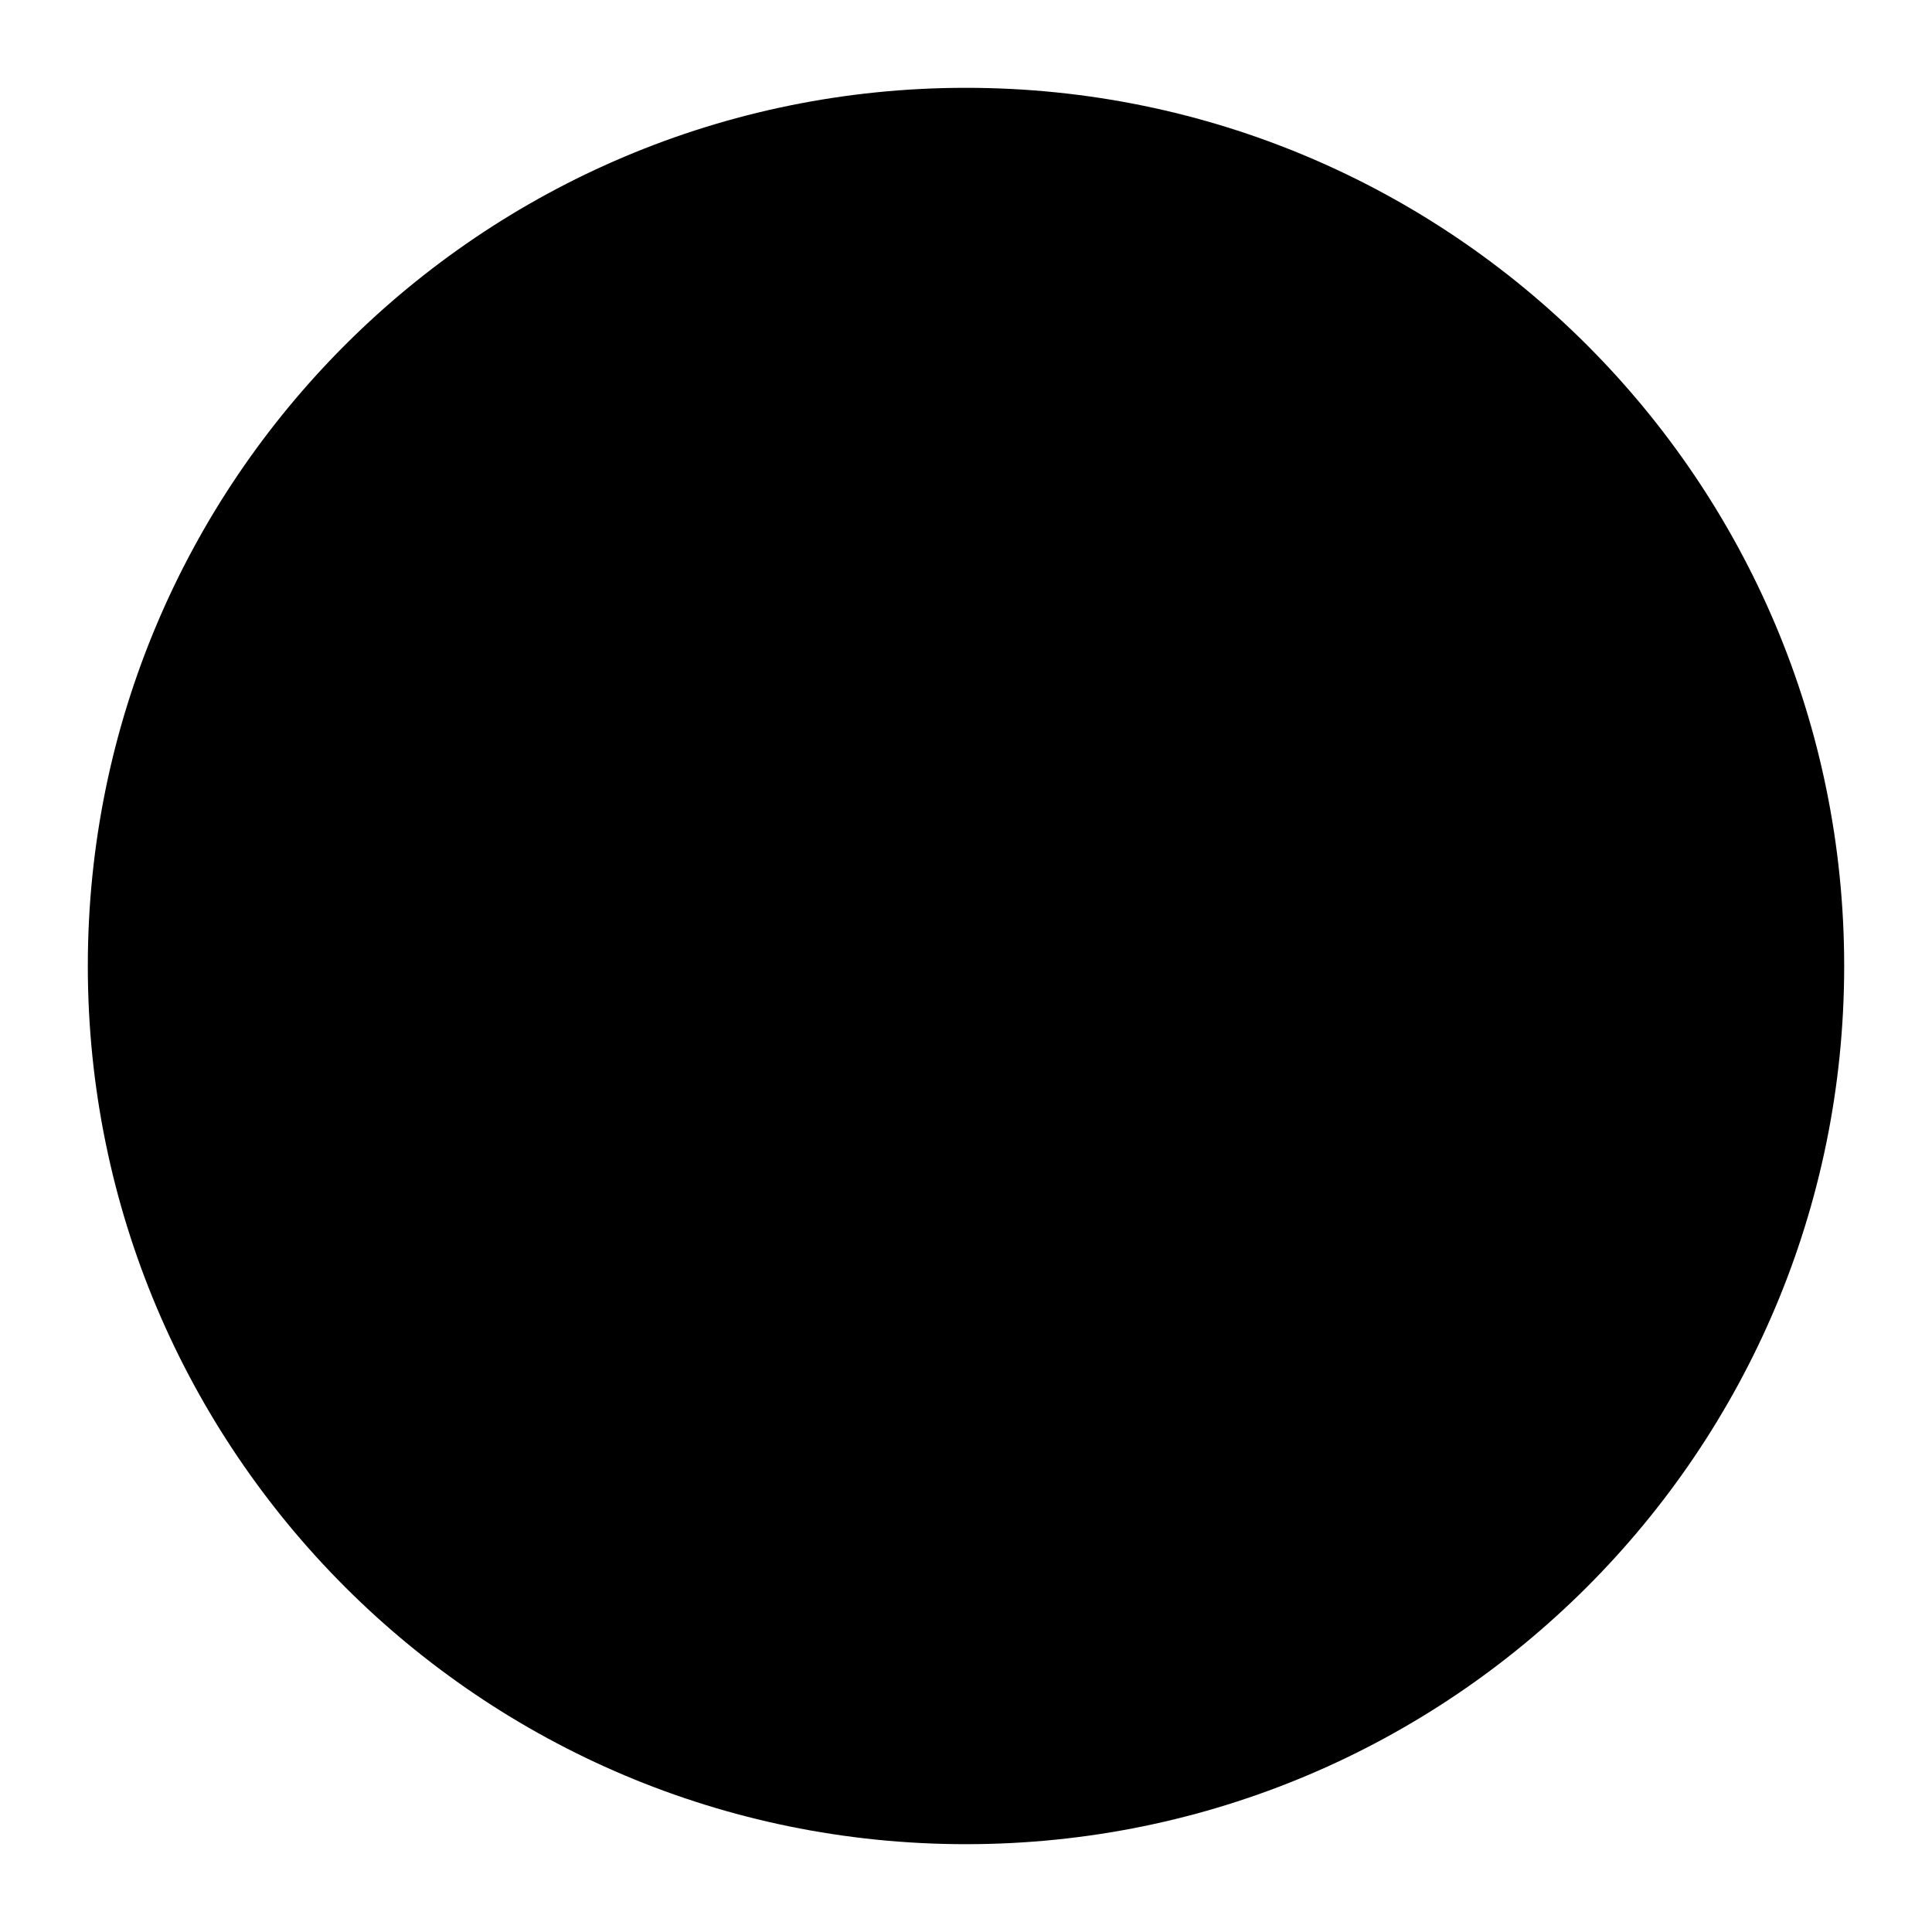
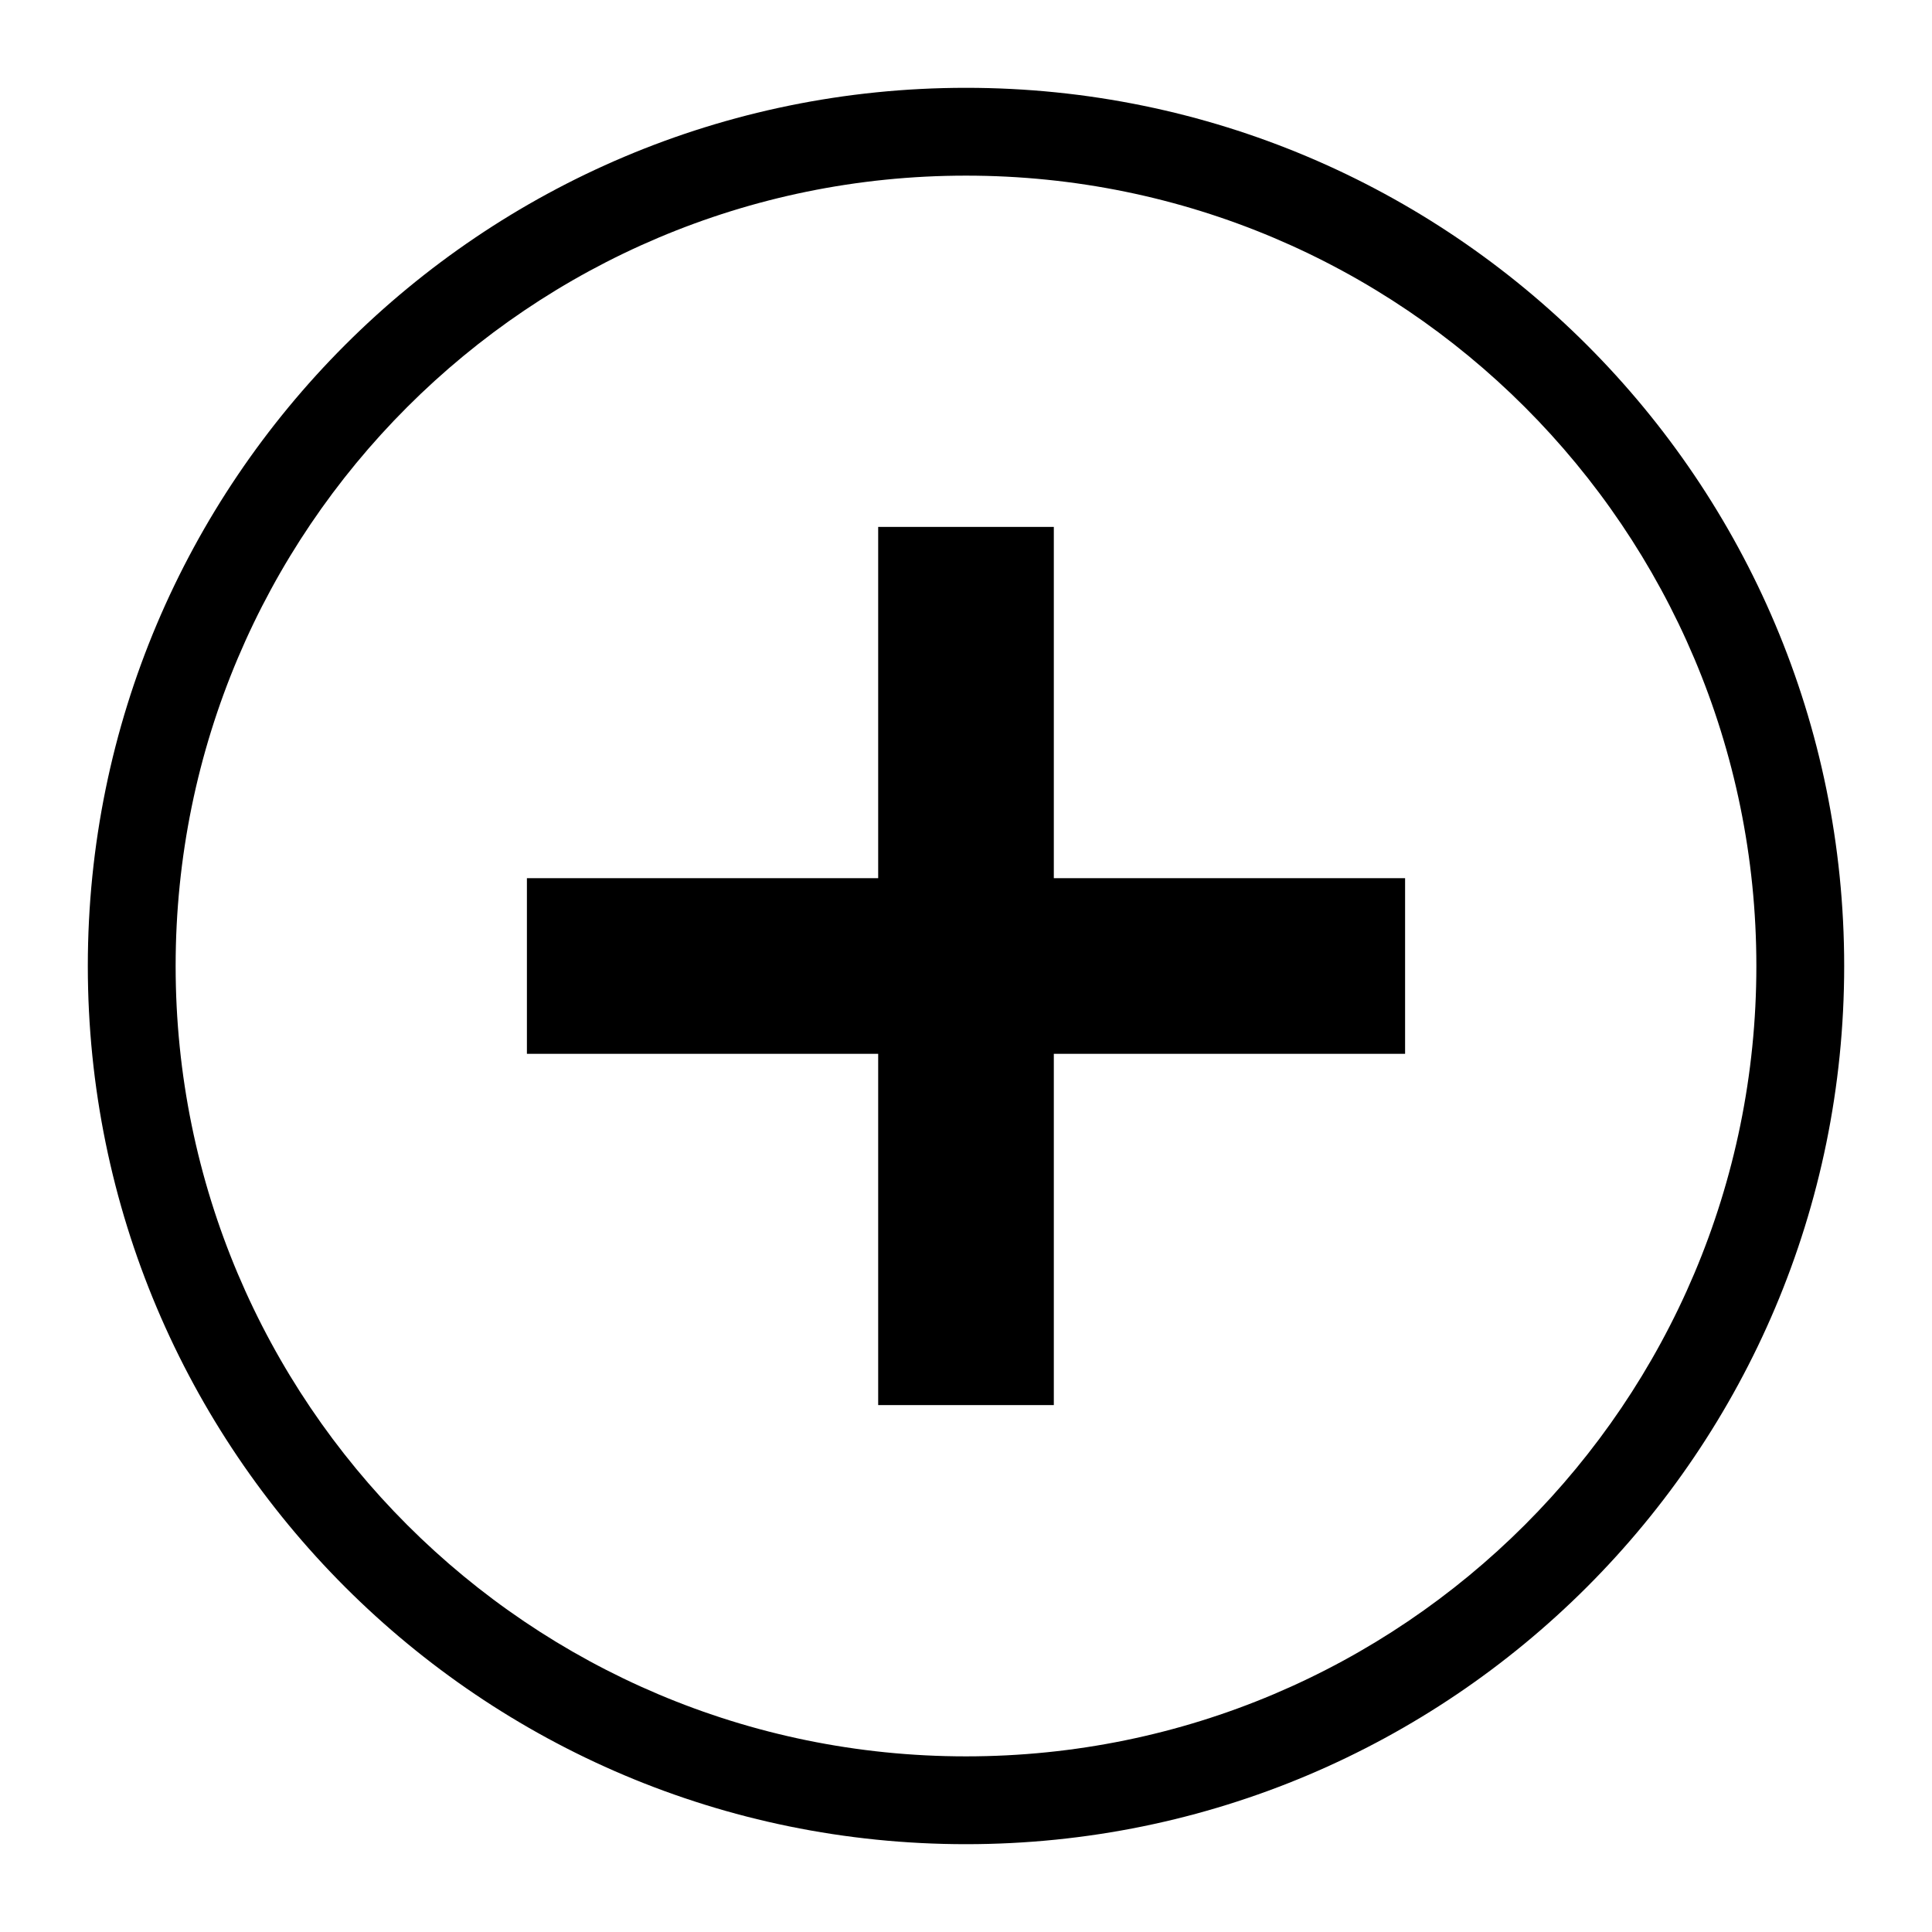
- <svg xmlns="http://www.w3.org/2000/svg" width="44" height="44" viewBox="0 0 44 44" fill="none">
-   <path d="M22 14V30M14 22H30M42 22C42 33.046 33.046 42 22 42C10.954 42 2 33.046 2 22C2 10.954 10.954 2 22 2C33.046 2 42 10.954 42 22Z" fill="black" />
+ <svg xmlns="http://www.w3.org/2000/svg" viewBox="0 0 44 44" fill="black">
+   <path d="M22 4C12.059 4 4 12.059 4 22C4 31.941 12.059 40 22 40C31.941 40 40 31.941 40 22C40 12.059 31.941 4 22 4ZM22 2C33.046 2 42 10.954 42 22C42 33.046 33.046 42 22 42C10.954 42 2 33.046 2 22C2 10.954 10.954 2 22 2Z" fill="black" />
+   <rect x="20" y="12" width="4" height="20" fill="black" />
+   <rect x="12" y="20" width="20" height="4" fill="black" />
</svg>
